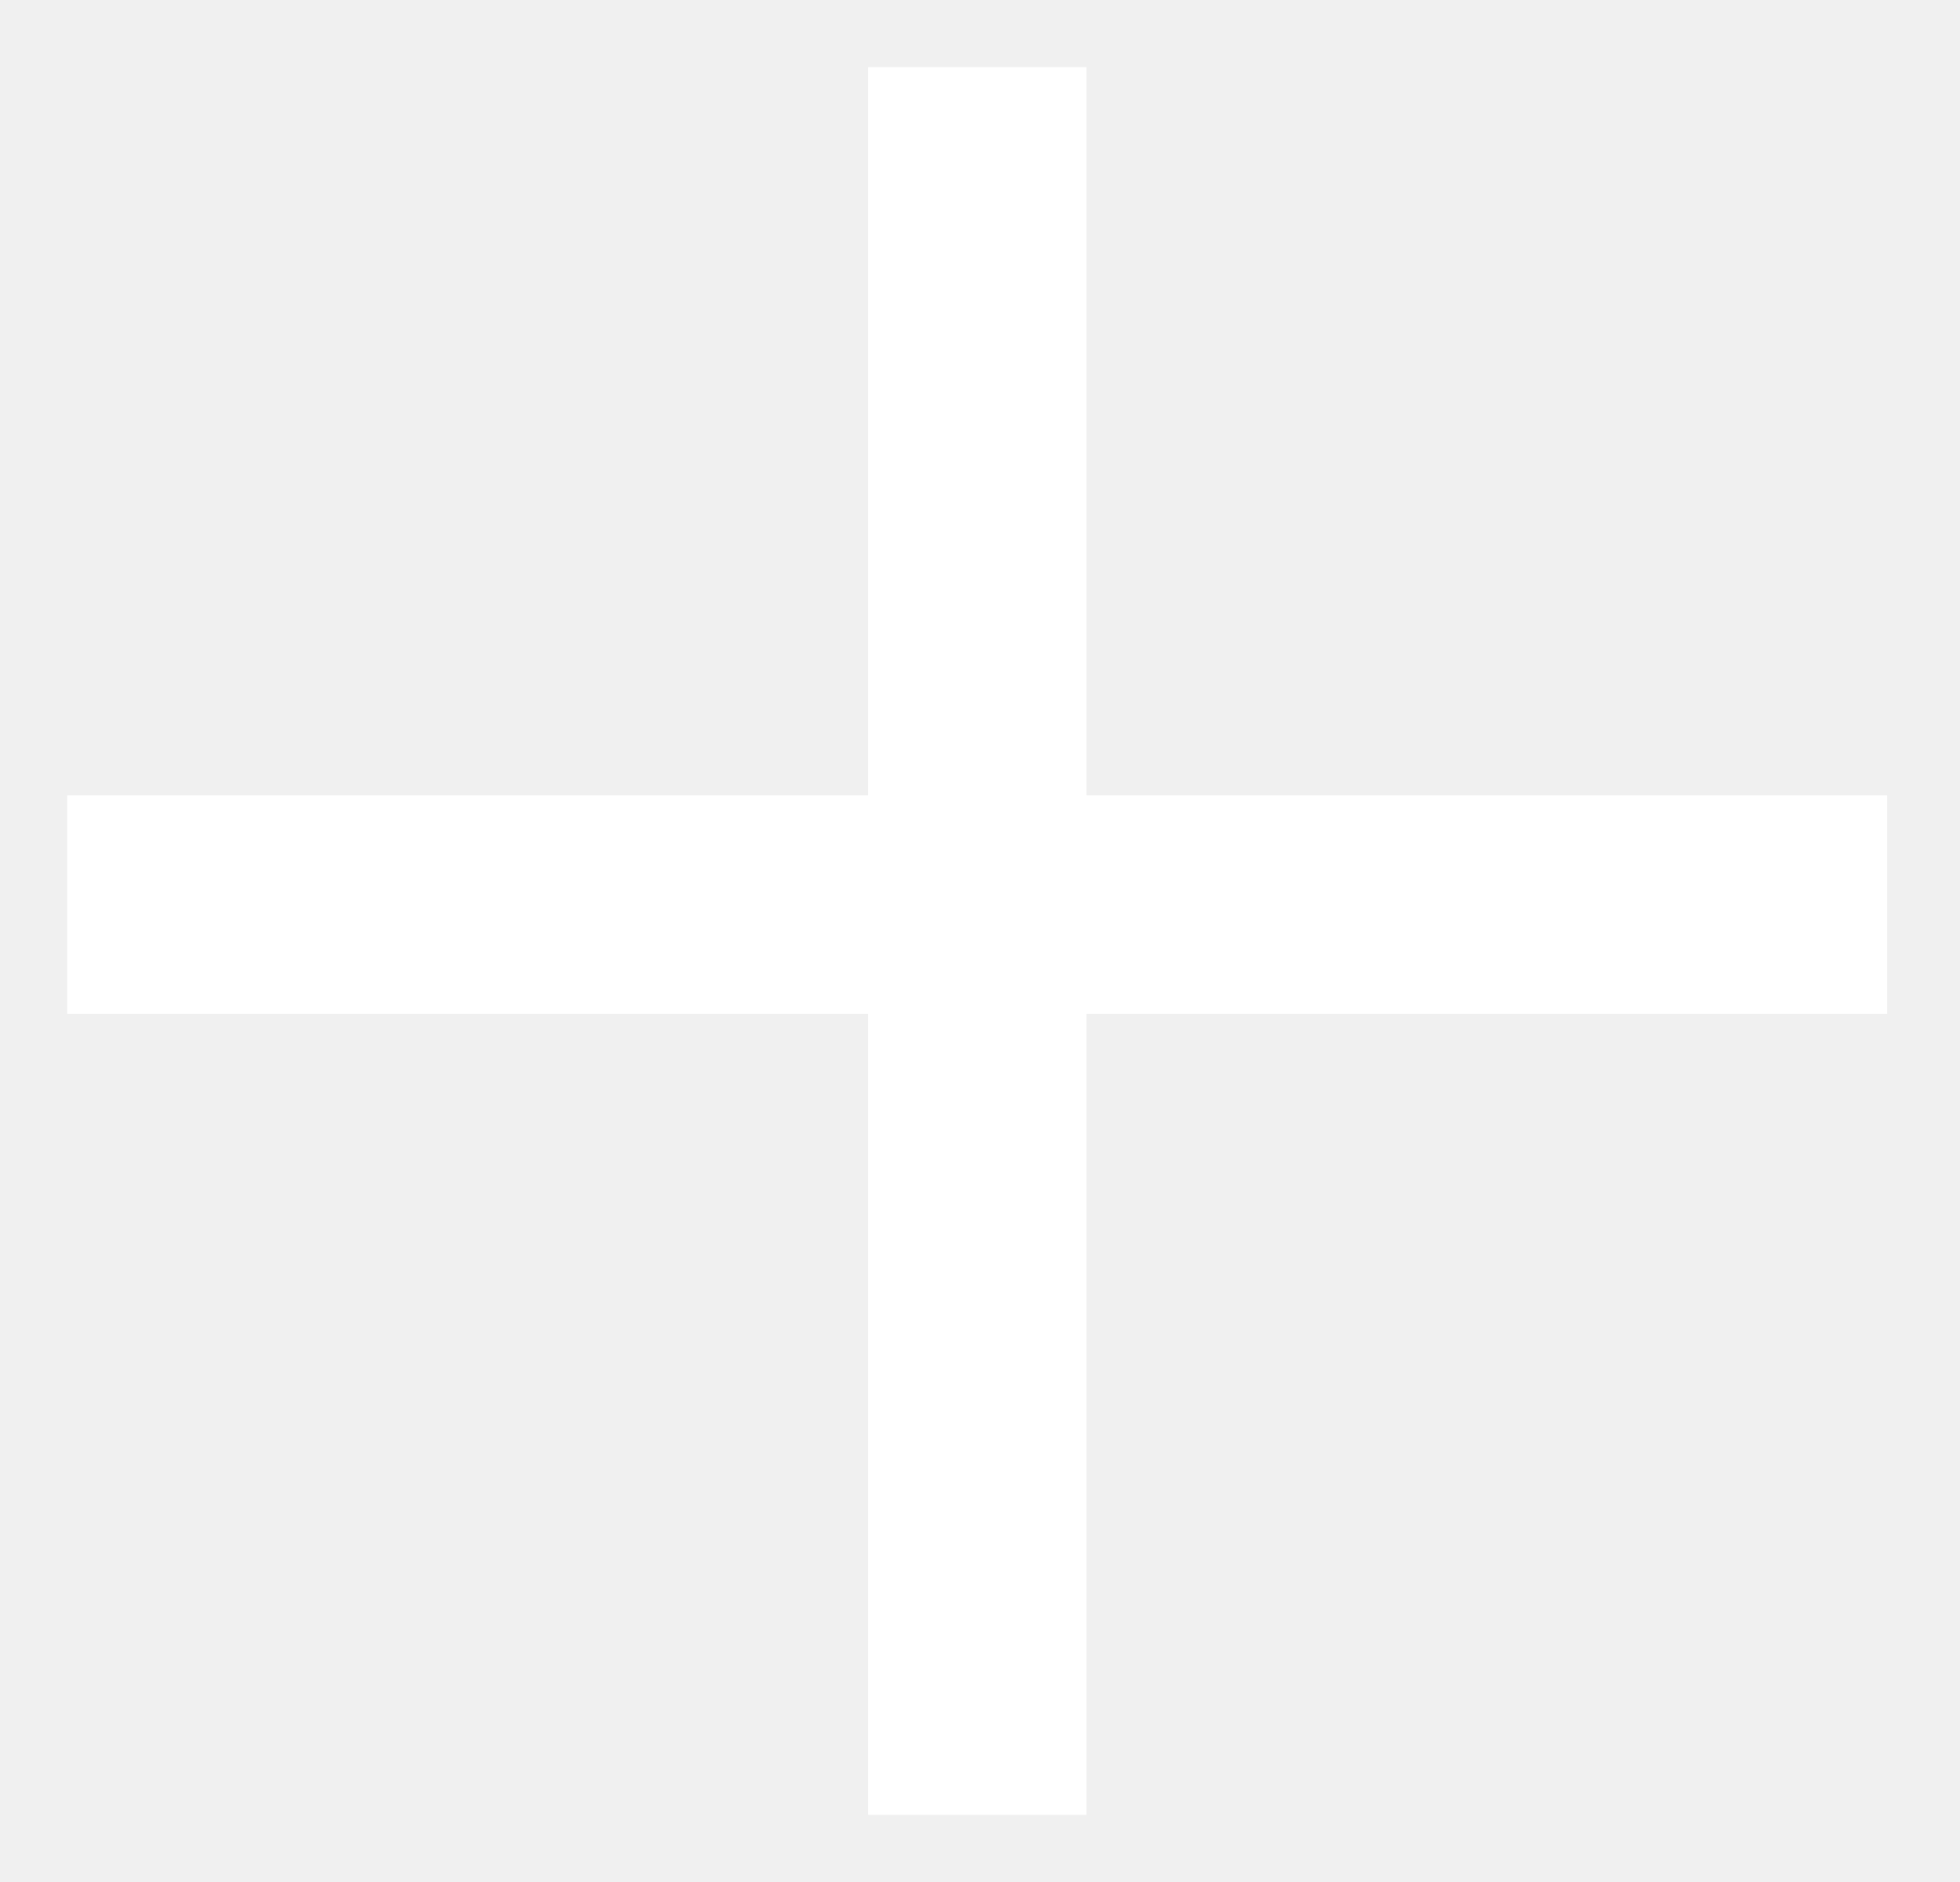
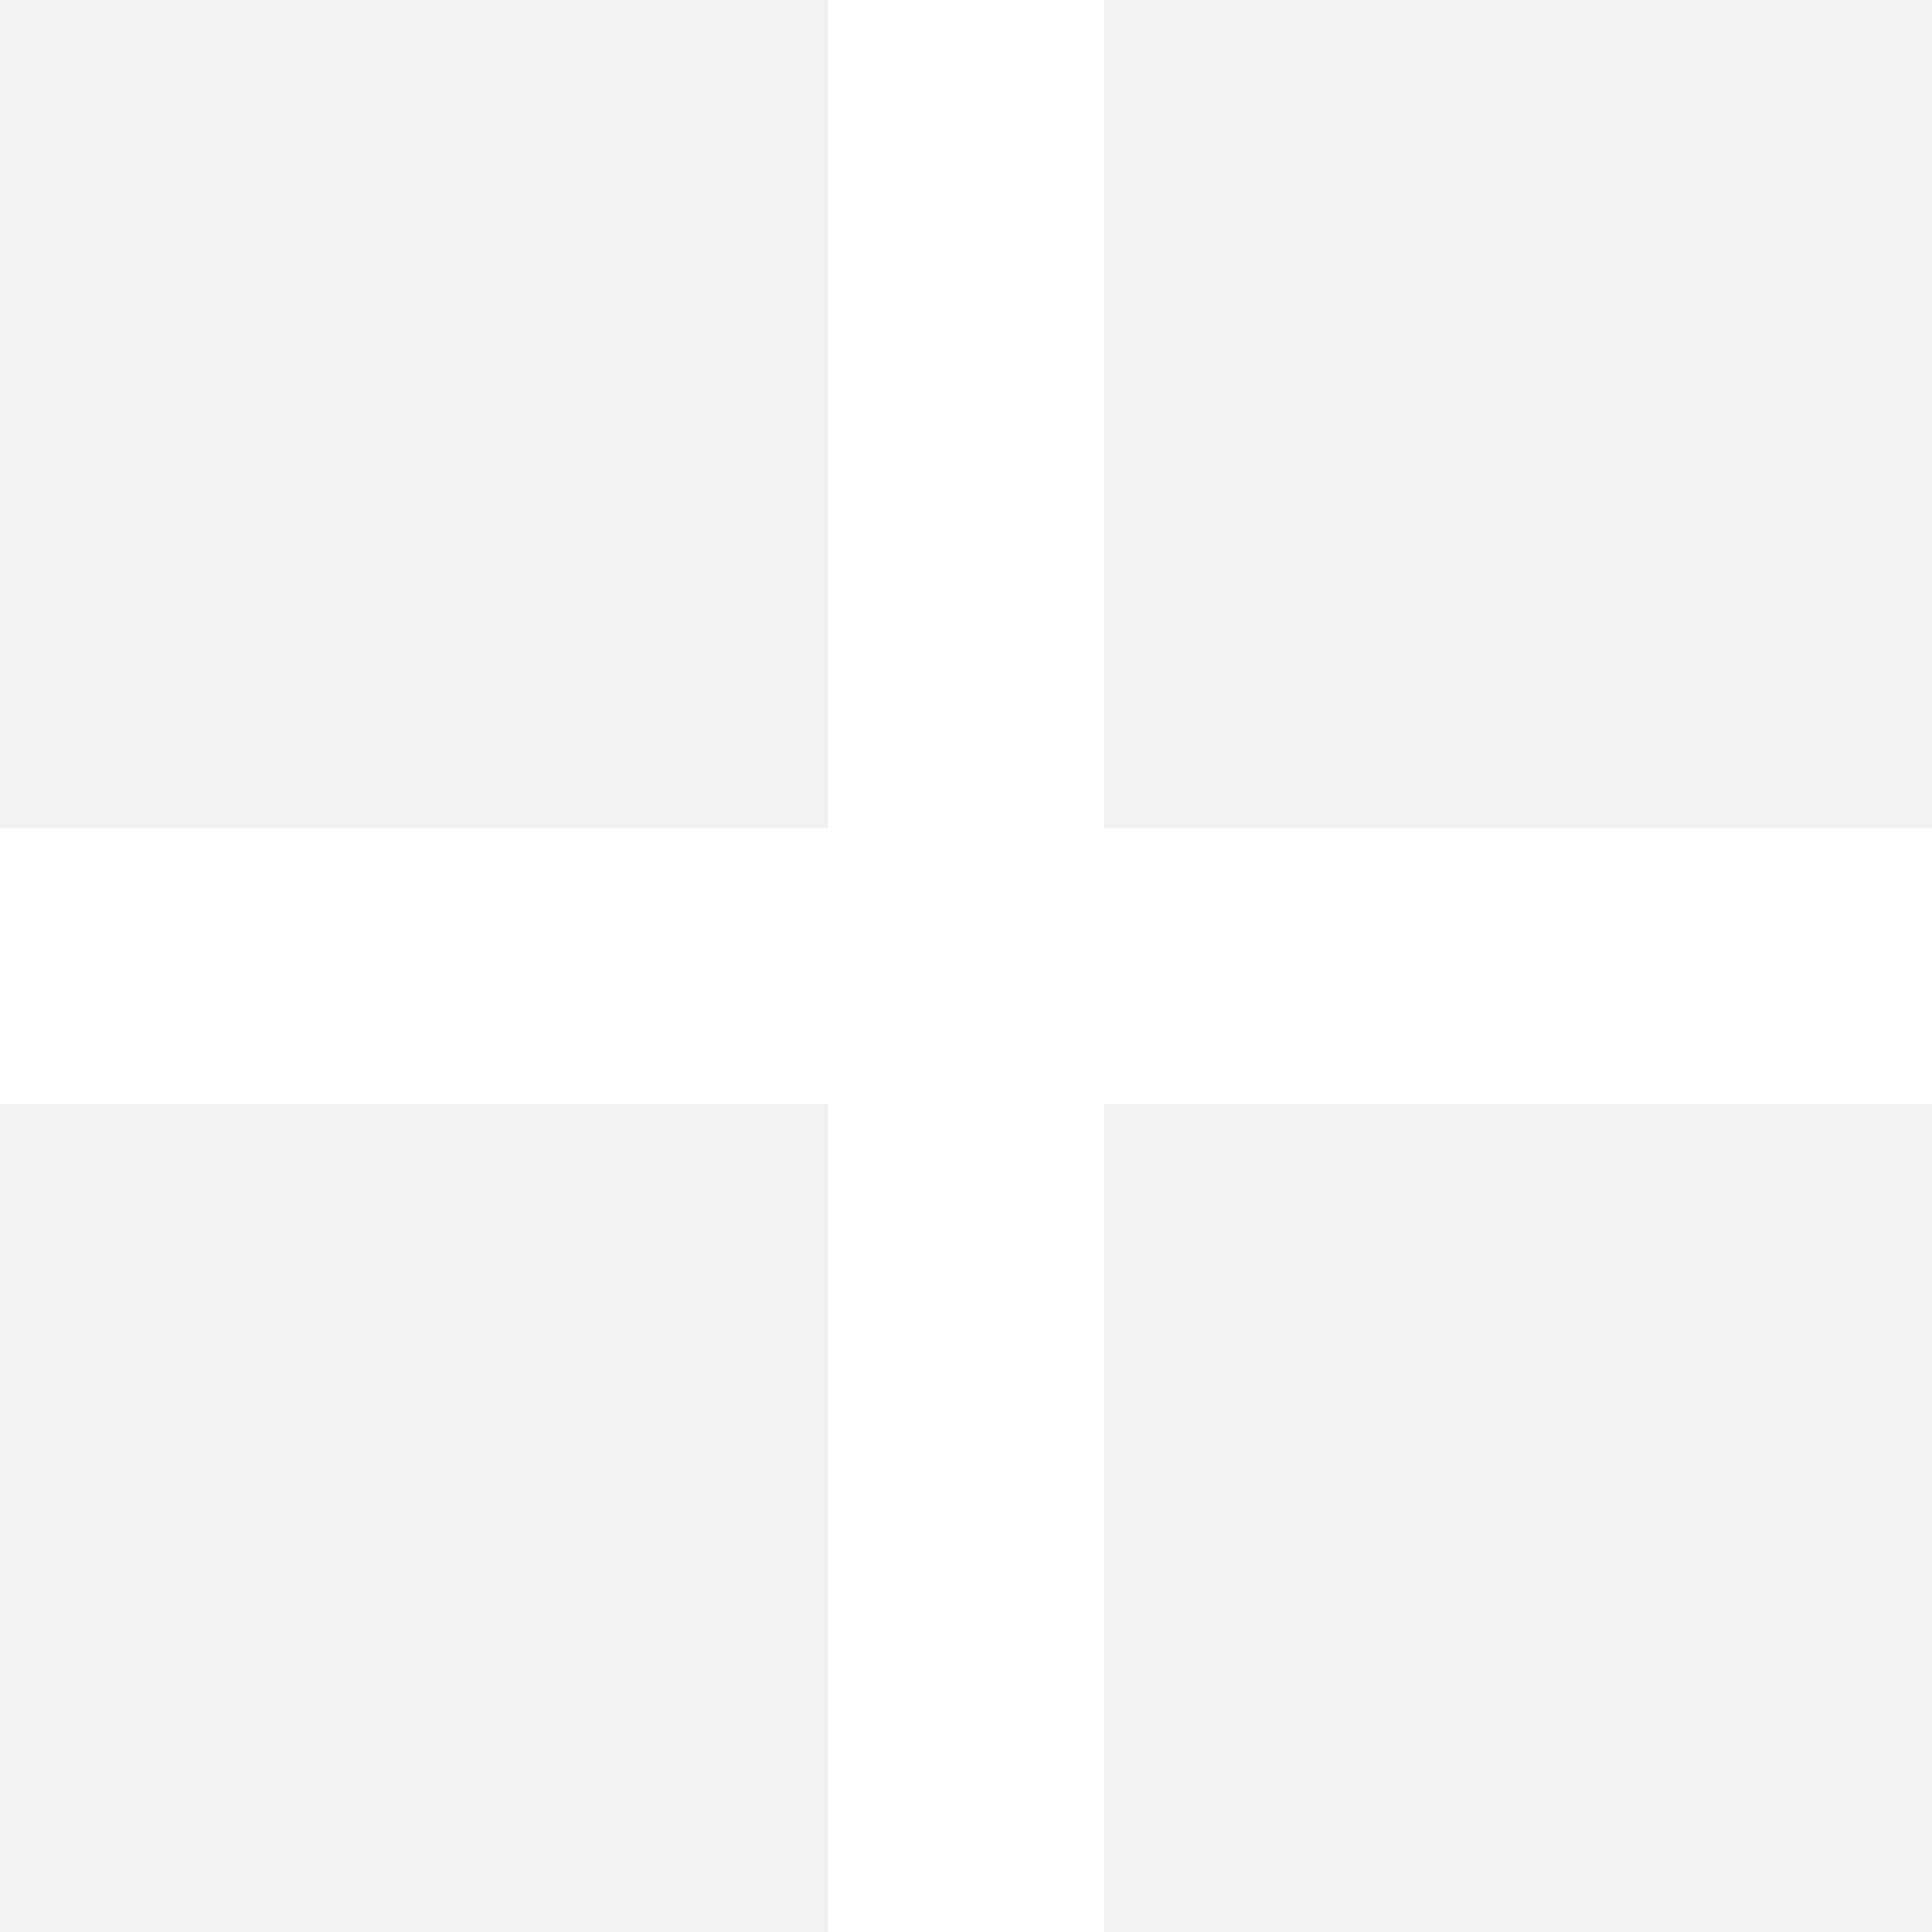
- <svg xmlns="http://www.w3.org/2000/svg" width="25" height="24" viewBox="0 0 25 24" fill="none">
-   <rect x="11.071" y="0.857" width="2.786" height="22.286" fill="white" />
-   <rect x="0.857" y="12.929" width="2.786" height="23.214" transform="rotate(-90 0.856934 12.9286)" fill="white" />
+ <svg xmlns="http://www.w3.org/2000/svg" width="14" height="14" viewBox="0 0 14 14" fill="none">
+   <rect x="6" width="2" height="14" fill="#fff" />
+   <rect y="8" width="2" height="14" transform="rotate(-90 0 8)" fill="#fff" />
</svg>
